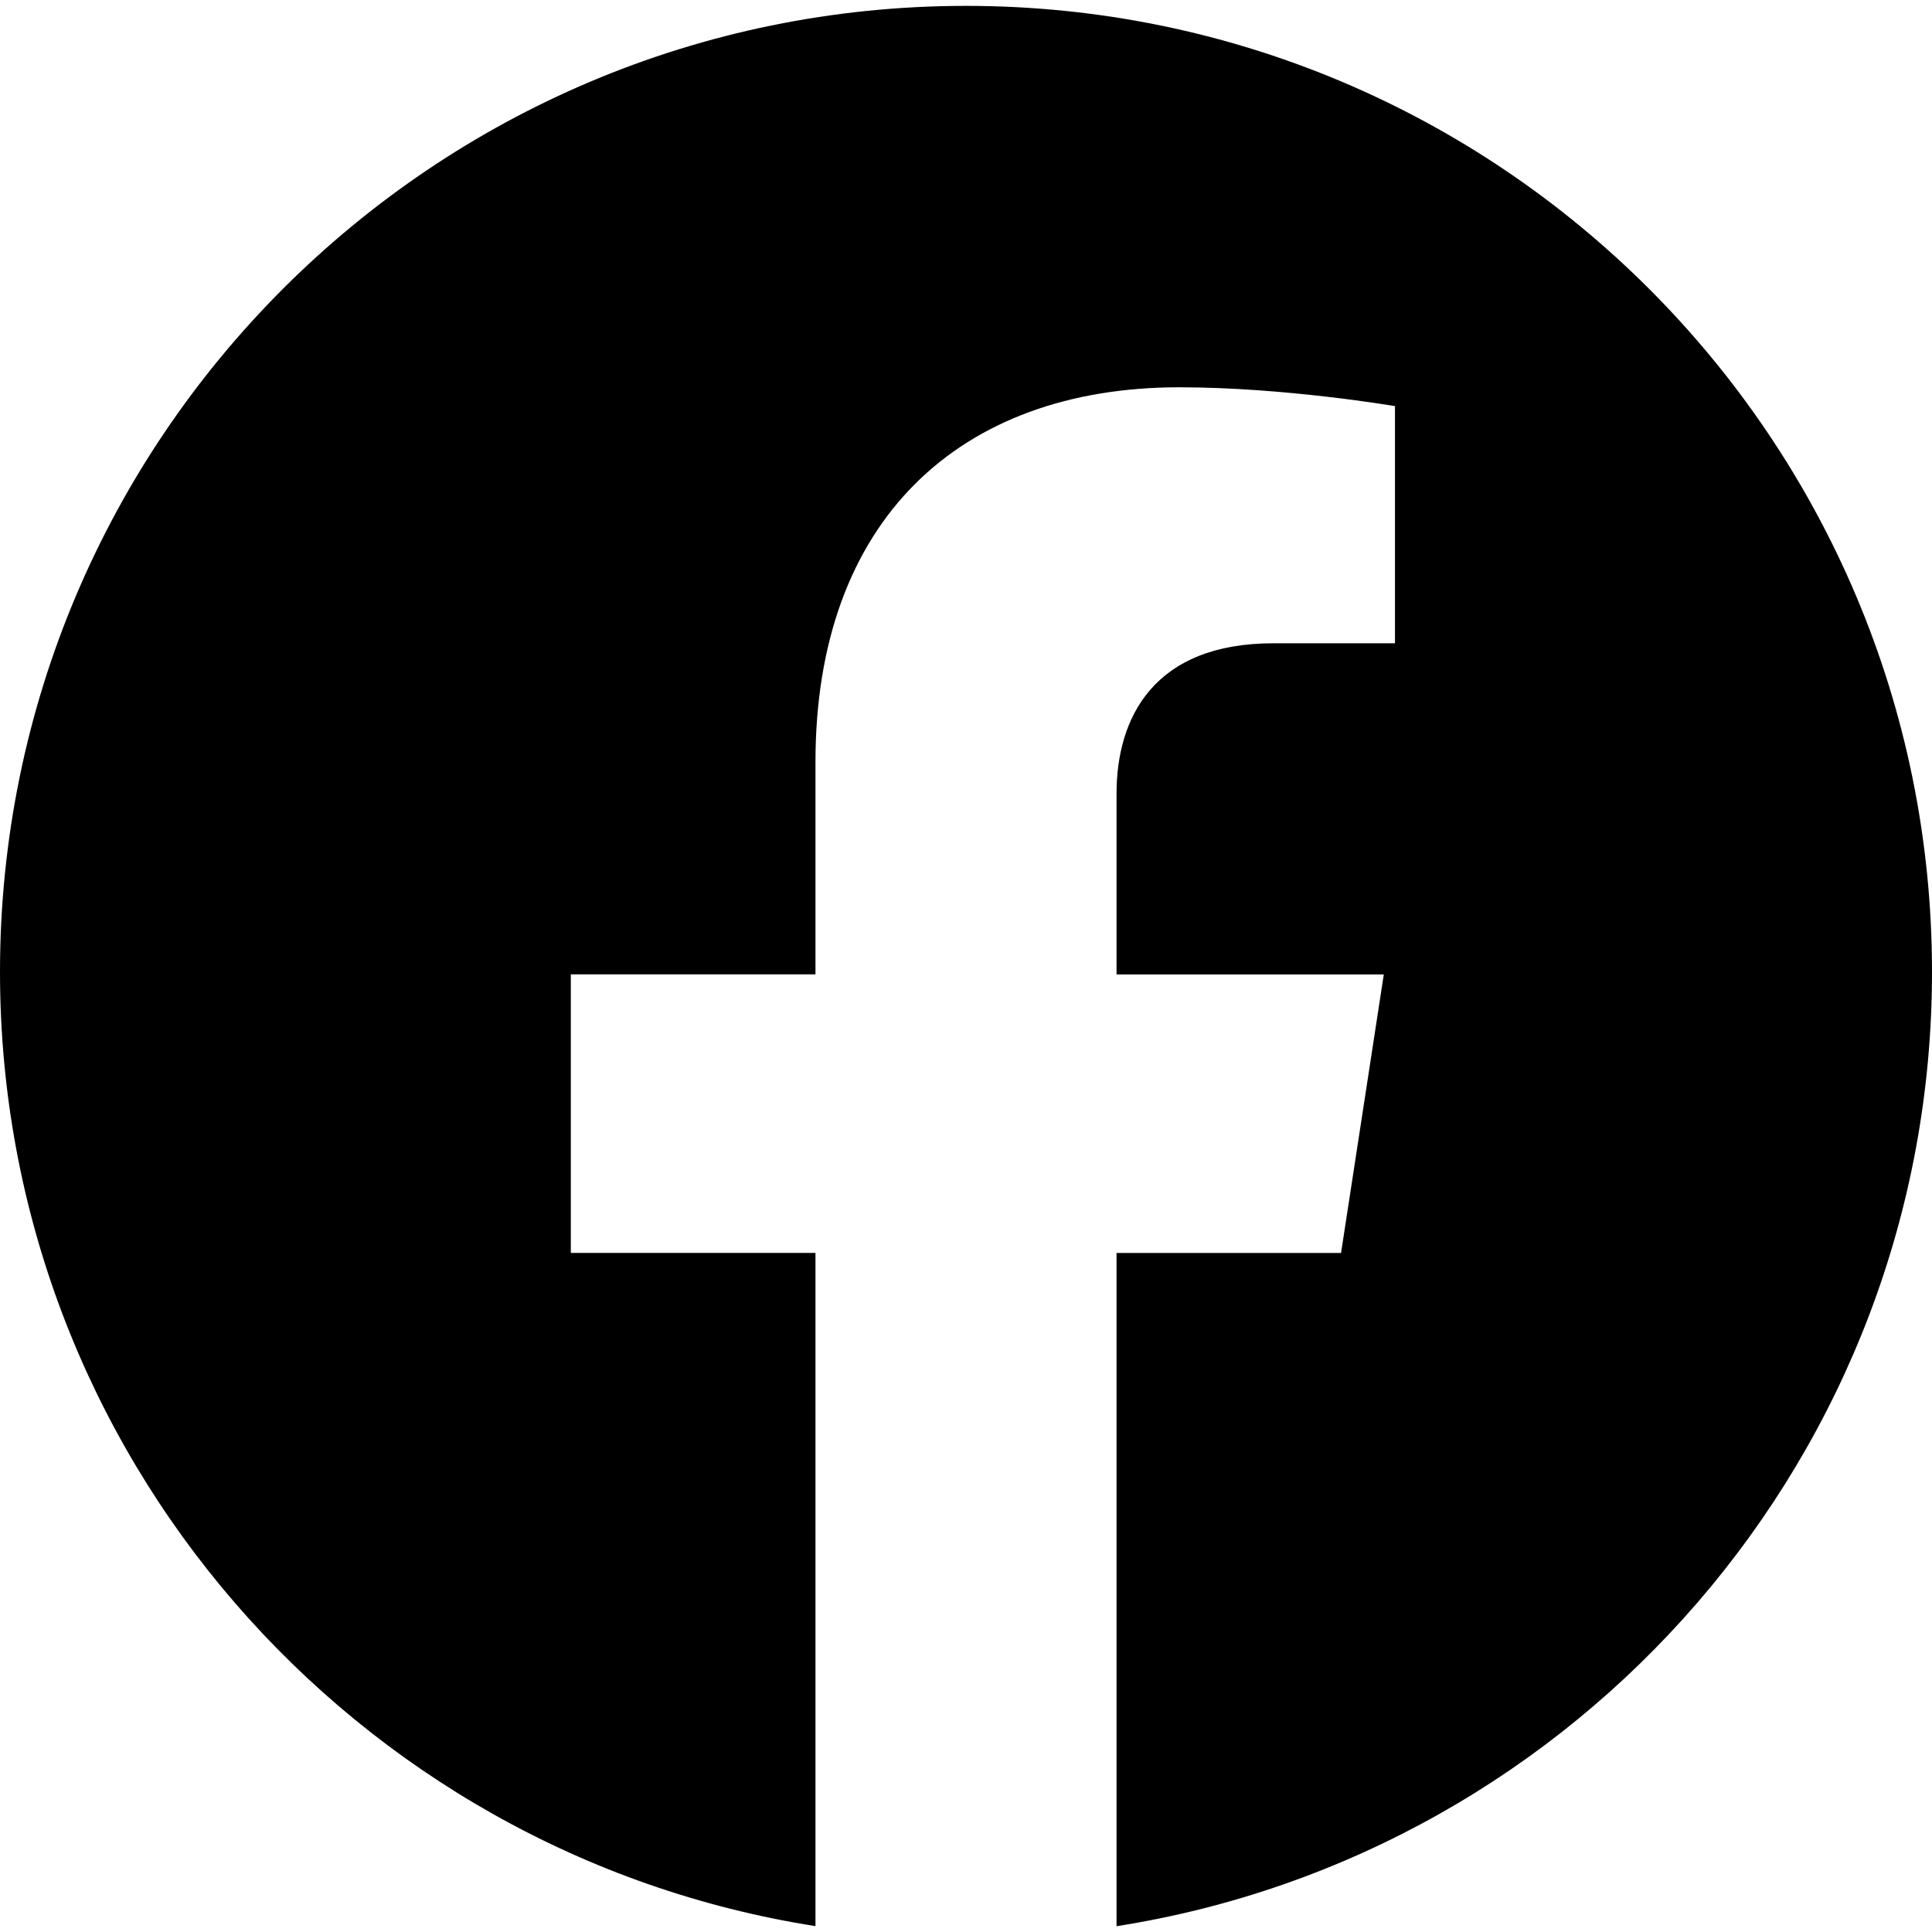
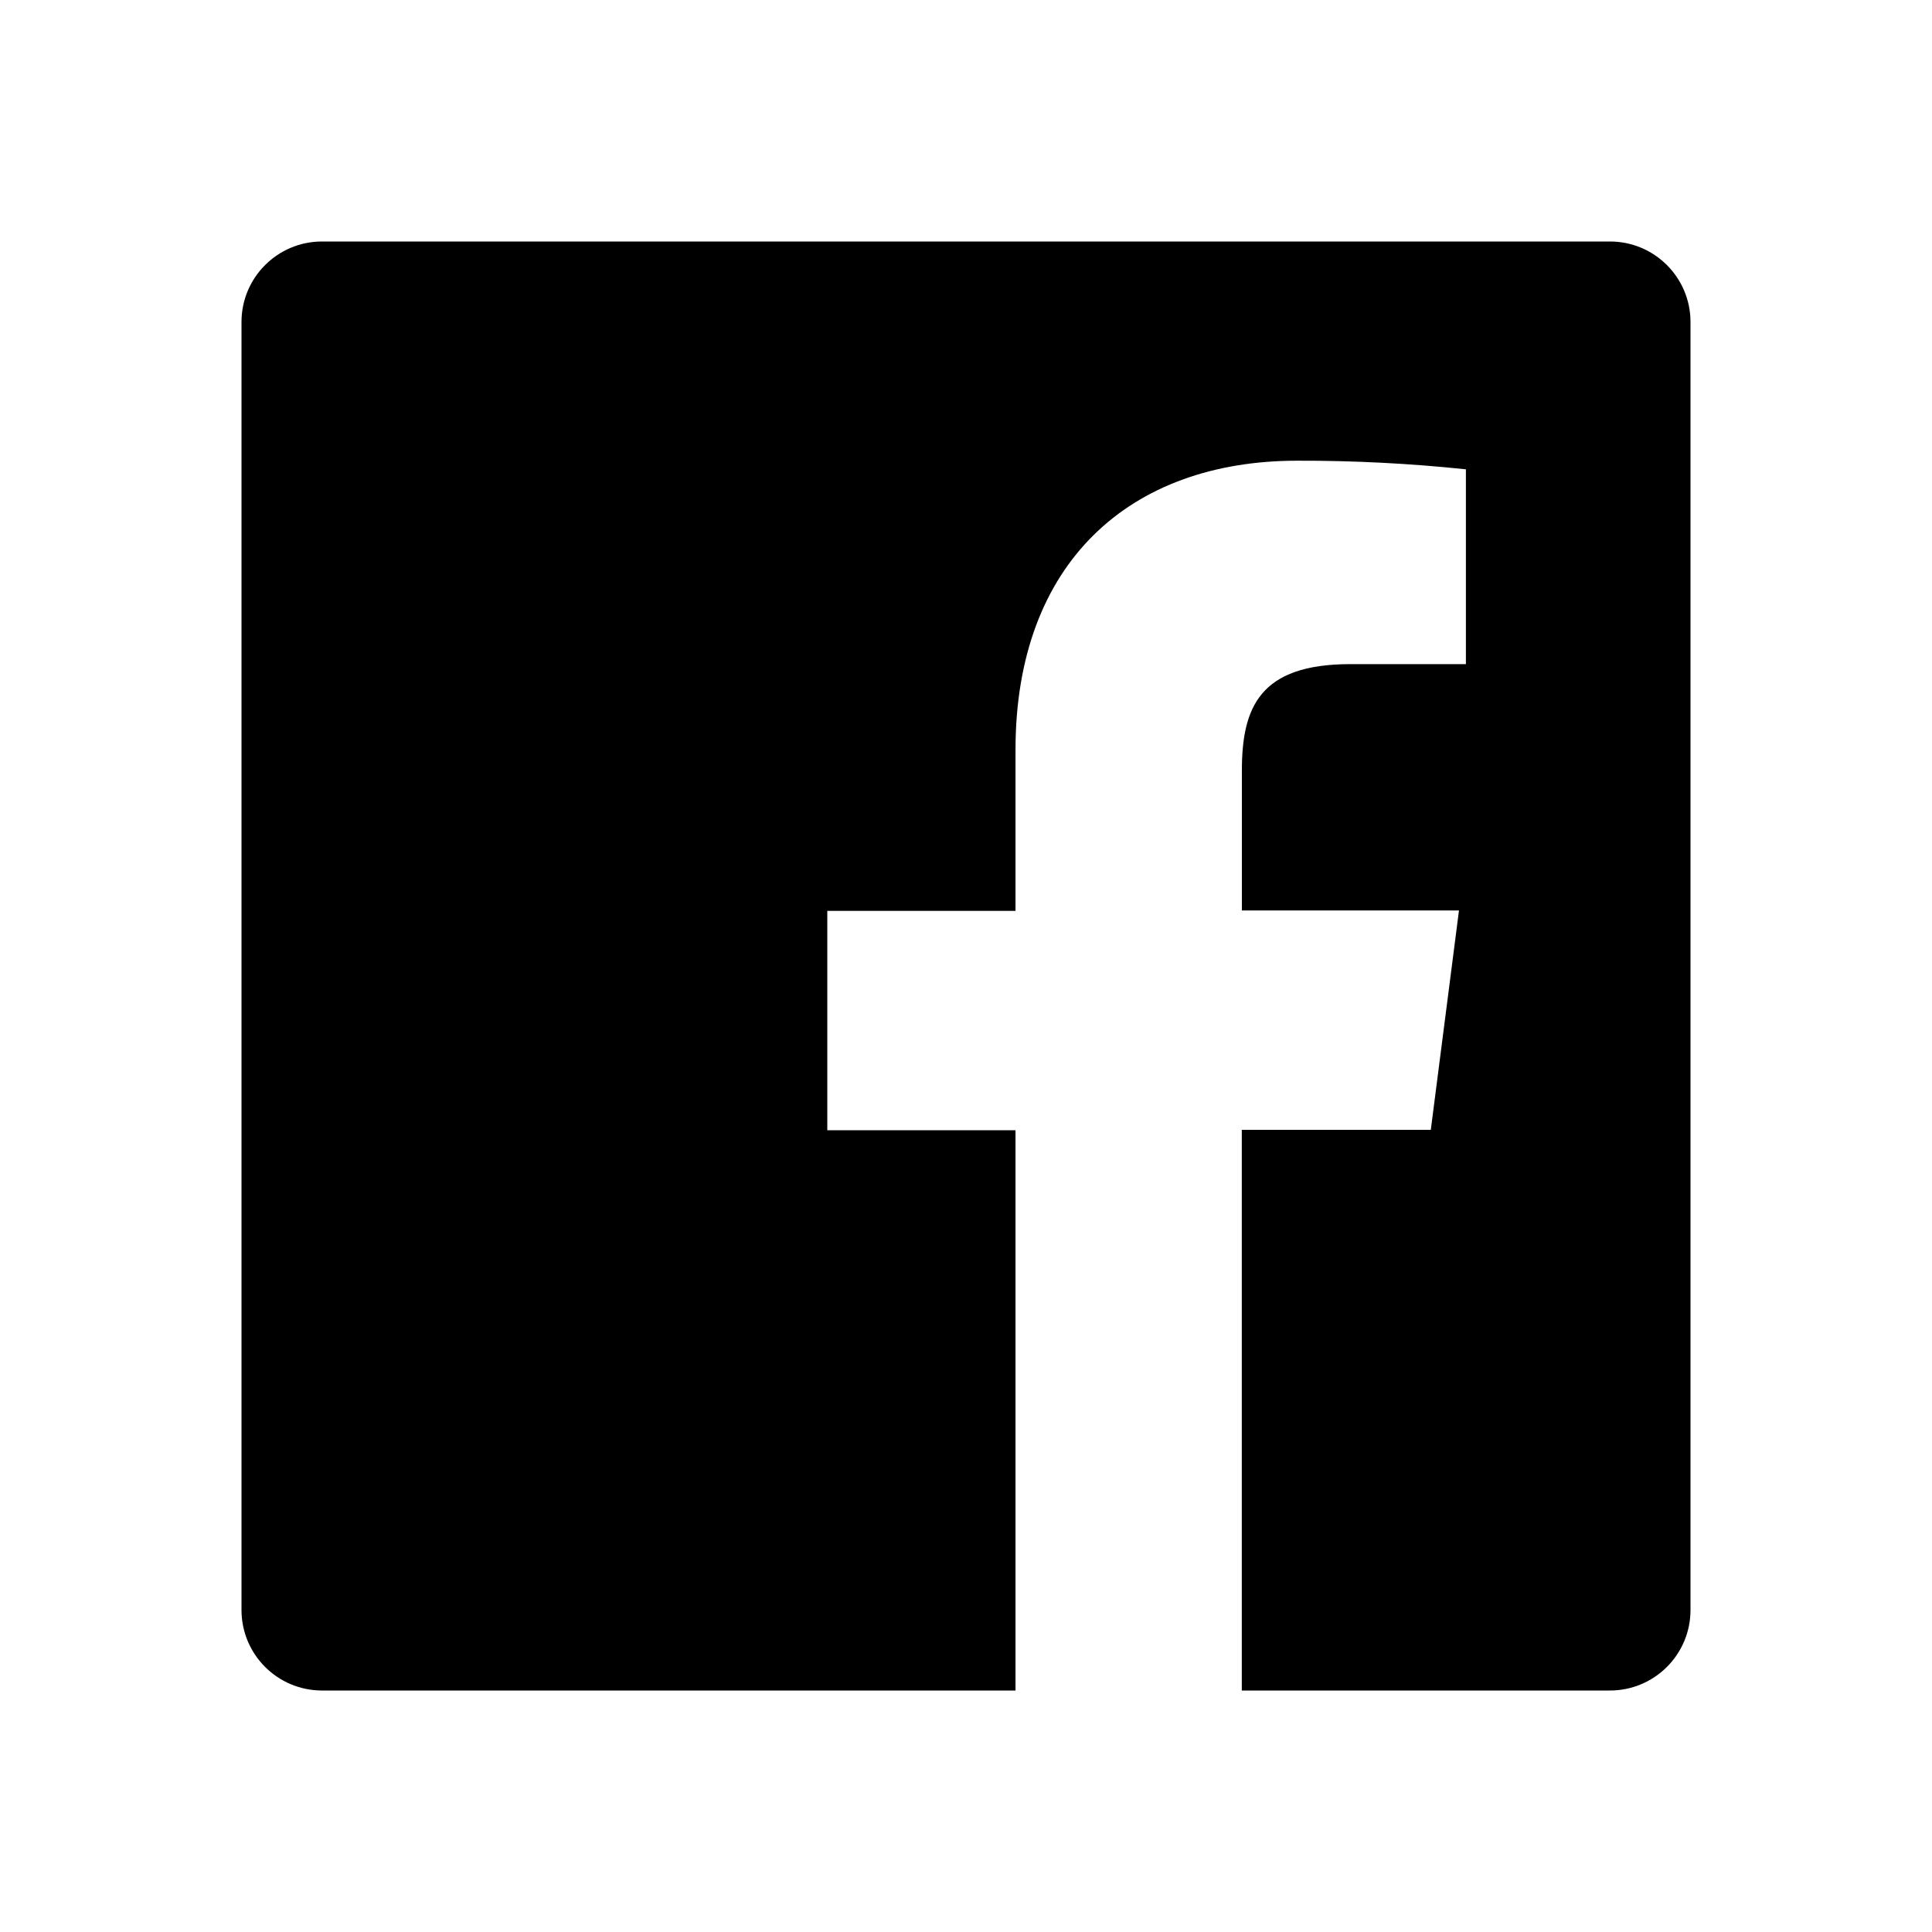
- <svg xmlns="http://www.w3.org/2000/svg" version="1.1" id="Capa_1" x="0px" y="0px" viewBox="0 0 24 24" style="enable-background:new 0 0 24 24;" xml:space="preserve" width="512" height="512">
-   <g>
-     <path d="M24,12.073c0,5.989-4.394,10.954-10.13,11.855v-8.363h2.789l0.531-3.46H13.87V9.86c0-0.947,0.464-1.869,1.95-1.869h1.509   V5.045c0,0-1.37-0.234-2.679-0.234c-2.734,0-4.52,1.657-4.52,4.656v2.637H7.091v3.46h3.039v8.363C4.395,23.025,0,18.061,0,12.073   c0-6.627,5.373-12,12-12S24,5.445,24,12.073z" />
-   </g>
+ <svg xmlns="http://www.w3.org/2000/svg" width="24" height="24" viewBox="0 0 24 24" style="fill: rgba(0, 0, 0, 1);transform: ;msFilter:;">
+   <path d="M20 3H4a1 1 0 0 0-1 1v16a1 1 0 0 0 1 1h8.615v-6.96h-2.338v-2.725h2.338v-2c0-2.325 1.42-3.592 3.5-3.592.699-.002 1.399.034 2.095.107v2.42h-1.435c-1.128 0-1.348.538-1.348 1.325v1.735h2.697l-.35 2.725h-2.348V21H20a1 1 0 0 0 1-1V4a1 1 0 0 0-1-1z" />
</svg>
